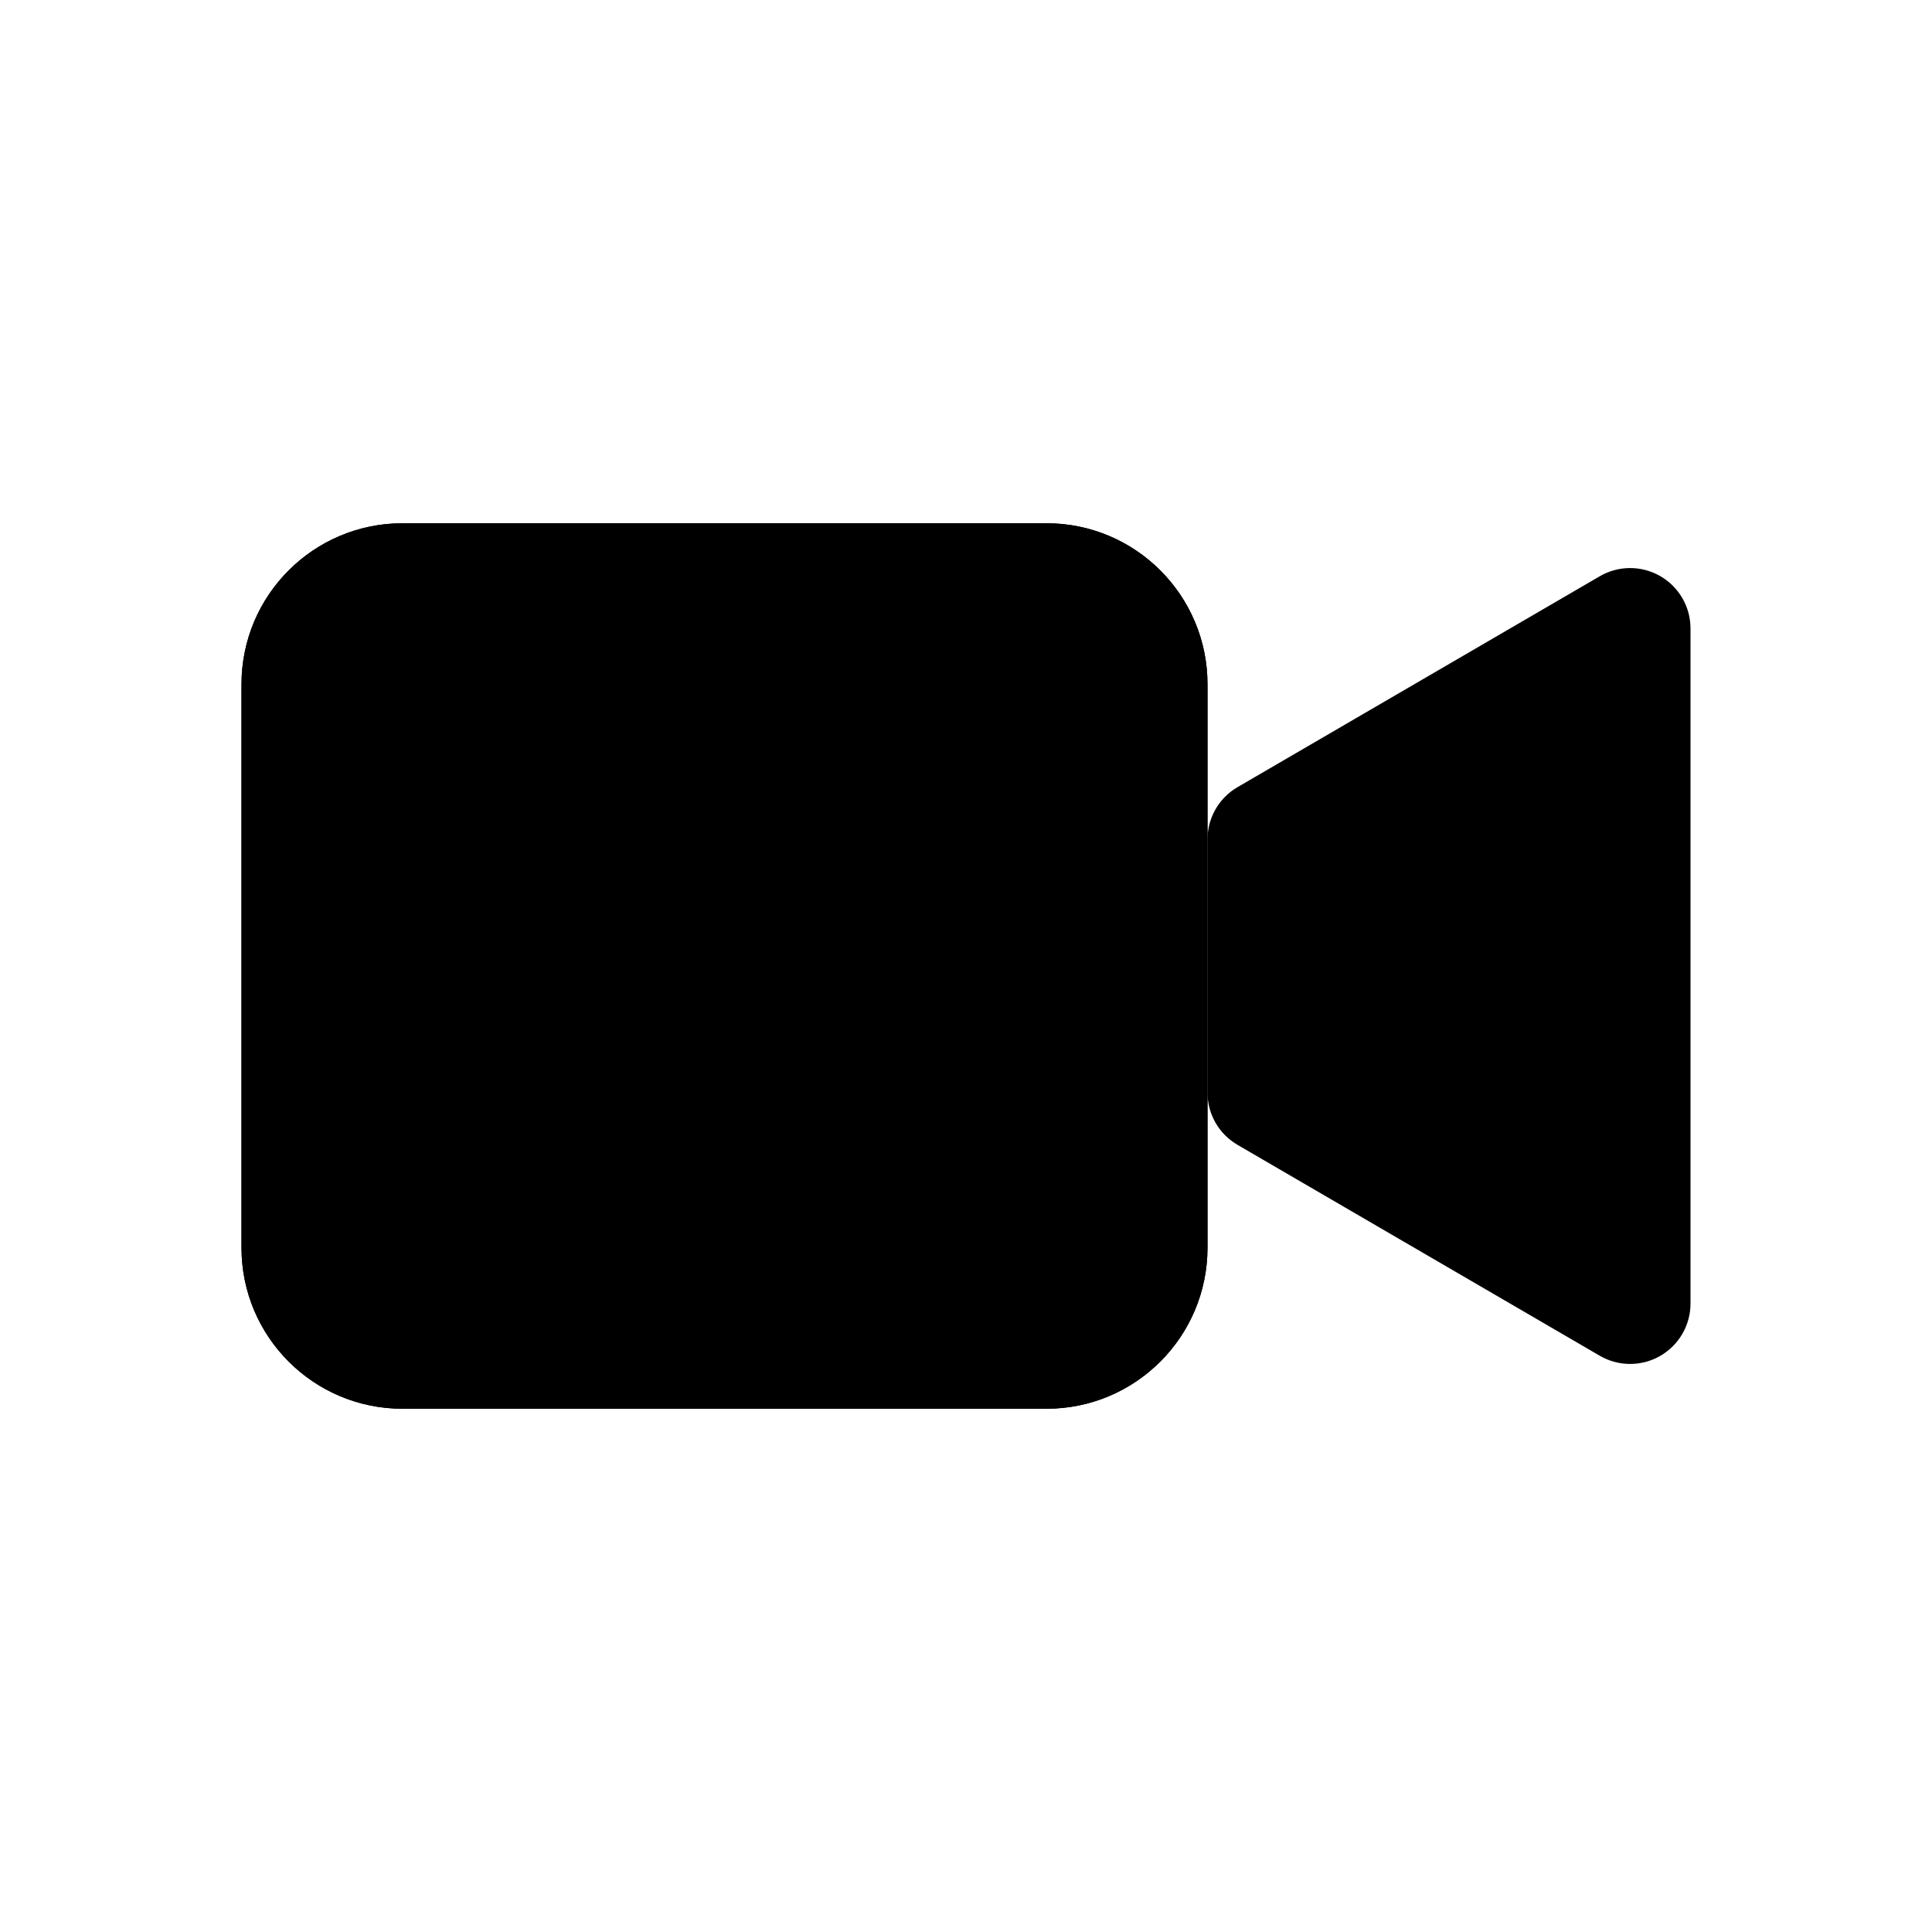
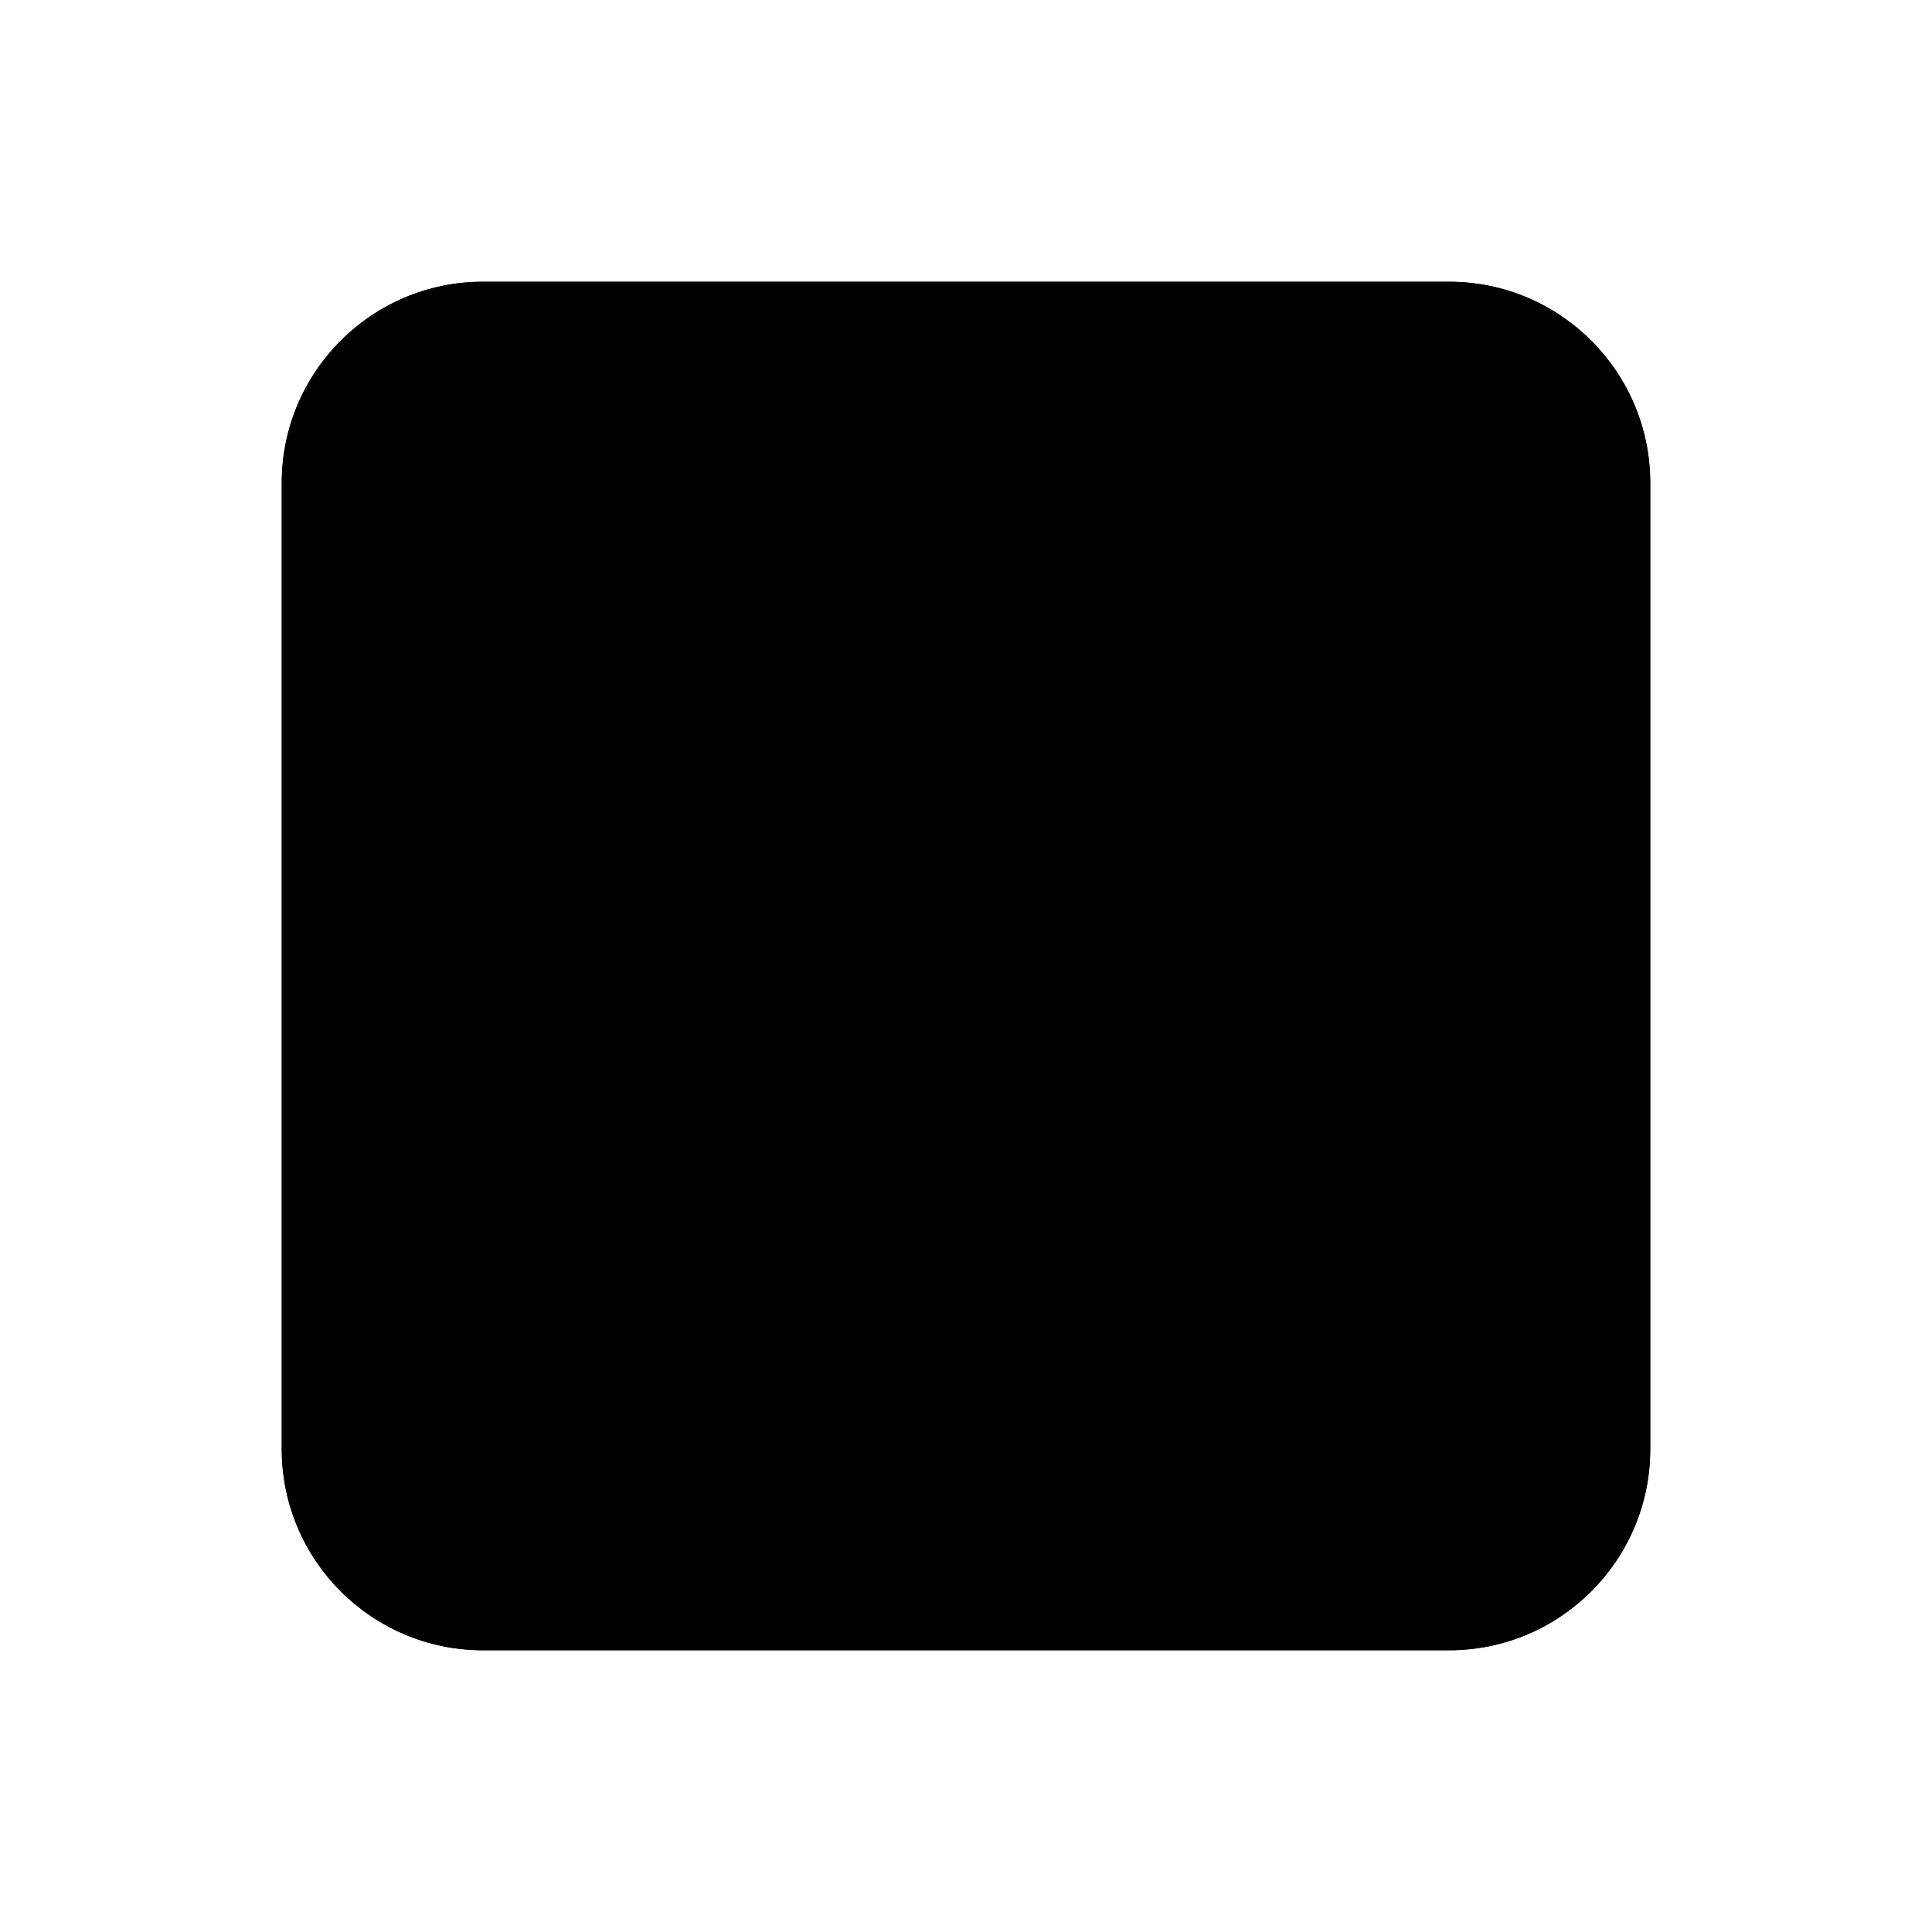
<svg xmlns="http://www.w3.org/2000/svg" viewBox="0 0 24 24">
-   <rect class="t" x="3" y="6.5" width="12" height="11" rx="2" />
-   <rect x="3" y="6.5" width="12" height="11" rx="2" />
-   <path d="M15 10.43A0.75 0.75 0 0 1 15.37 9.78L19.87 7.16A0.75 0.75 0 0 1 21 7.81V16.19A0.75 0.75 0 0 1 19.87 16.84L15.37 14.22A0.75 0.75 0 0 1 15 13.57V10.43Z" />
+   <rect class="t" x="3.5" y="3.5" width="17" height="17" rx="2.5" />
+   <rect x="3.5" y="3.5" width="17" height="17" rx="2.5" />
+   <rect x="6.5" y="9" width="7" height="6" rx="1.5" />
+   <path d="M13.5 11.31A0.5 0.5 0 0 1 13.78 10.86L16.78 9.36A0.5 0.5 0 0 1 17.5 9.81V14.19A0.5 0.5 0 0 1 16.78 14.64L13.78 13.14A0.5 0.5 0 0 1 13.5 12.69V11.31Z" />
</svg>
